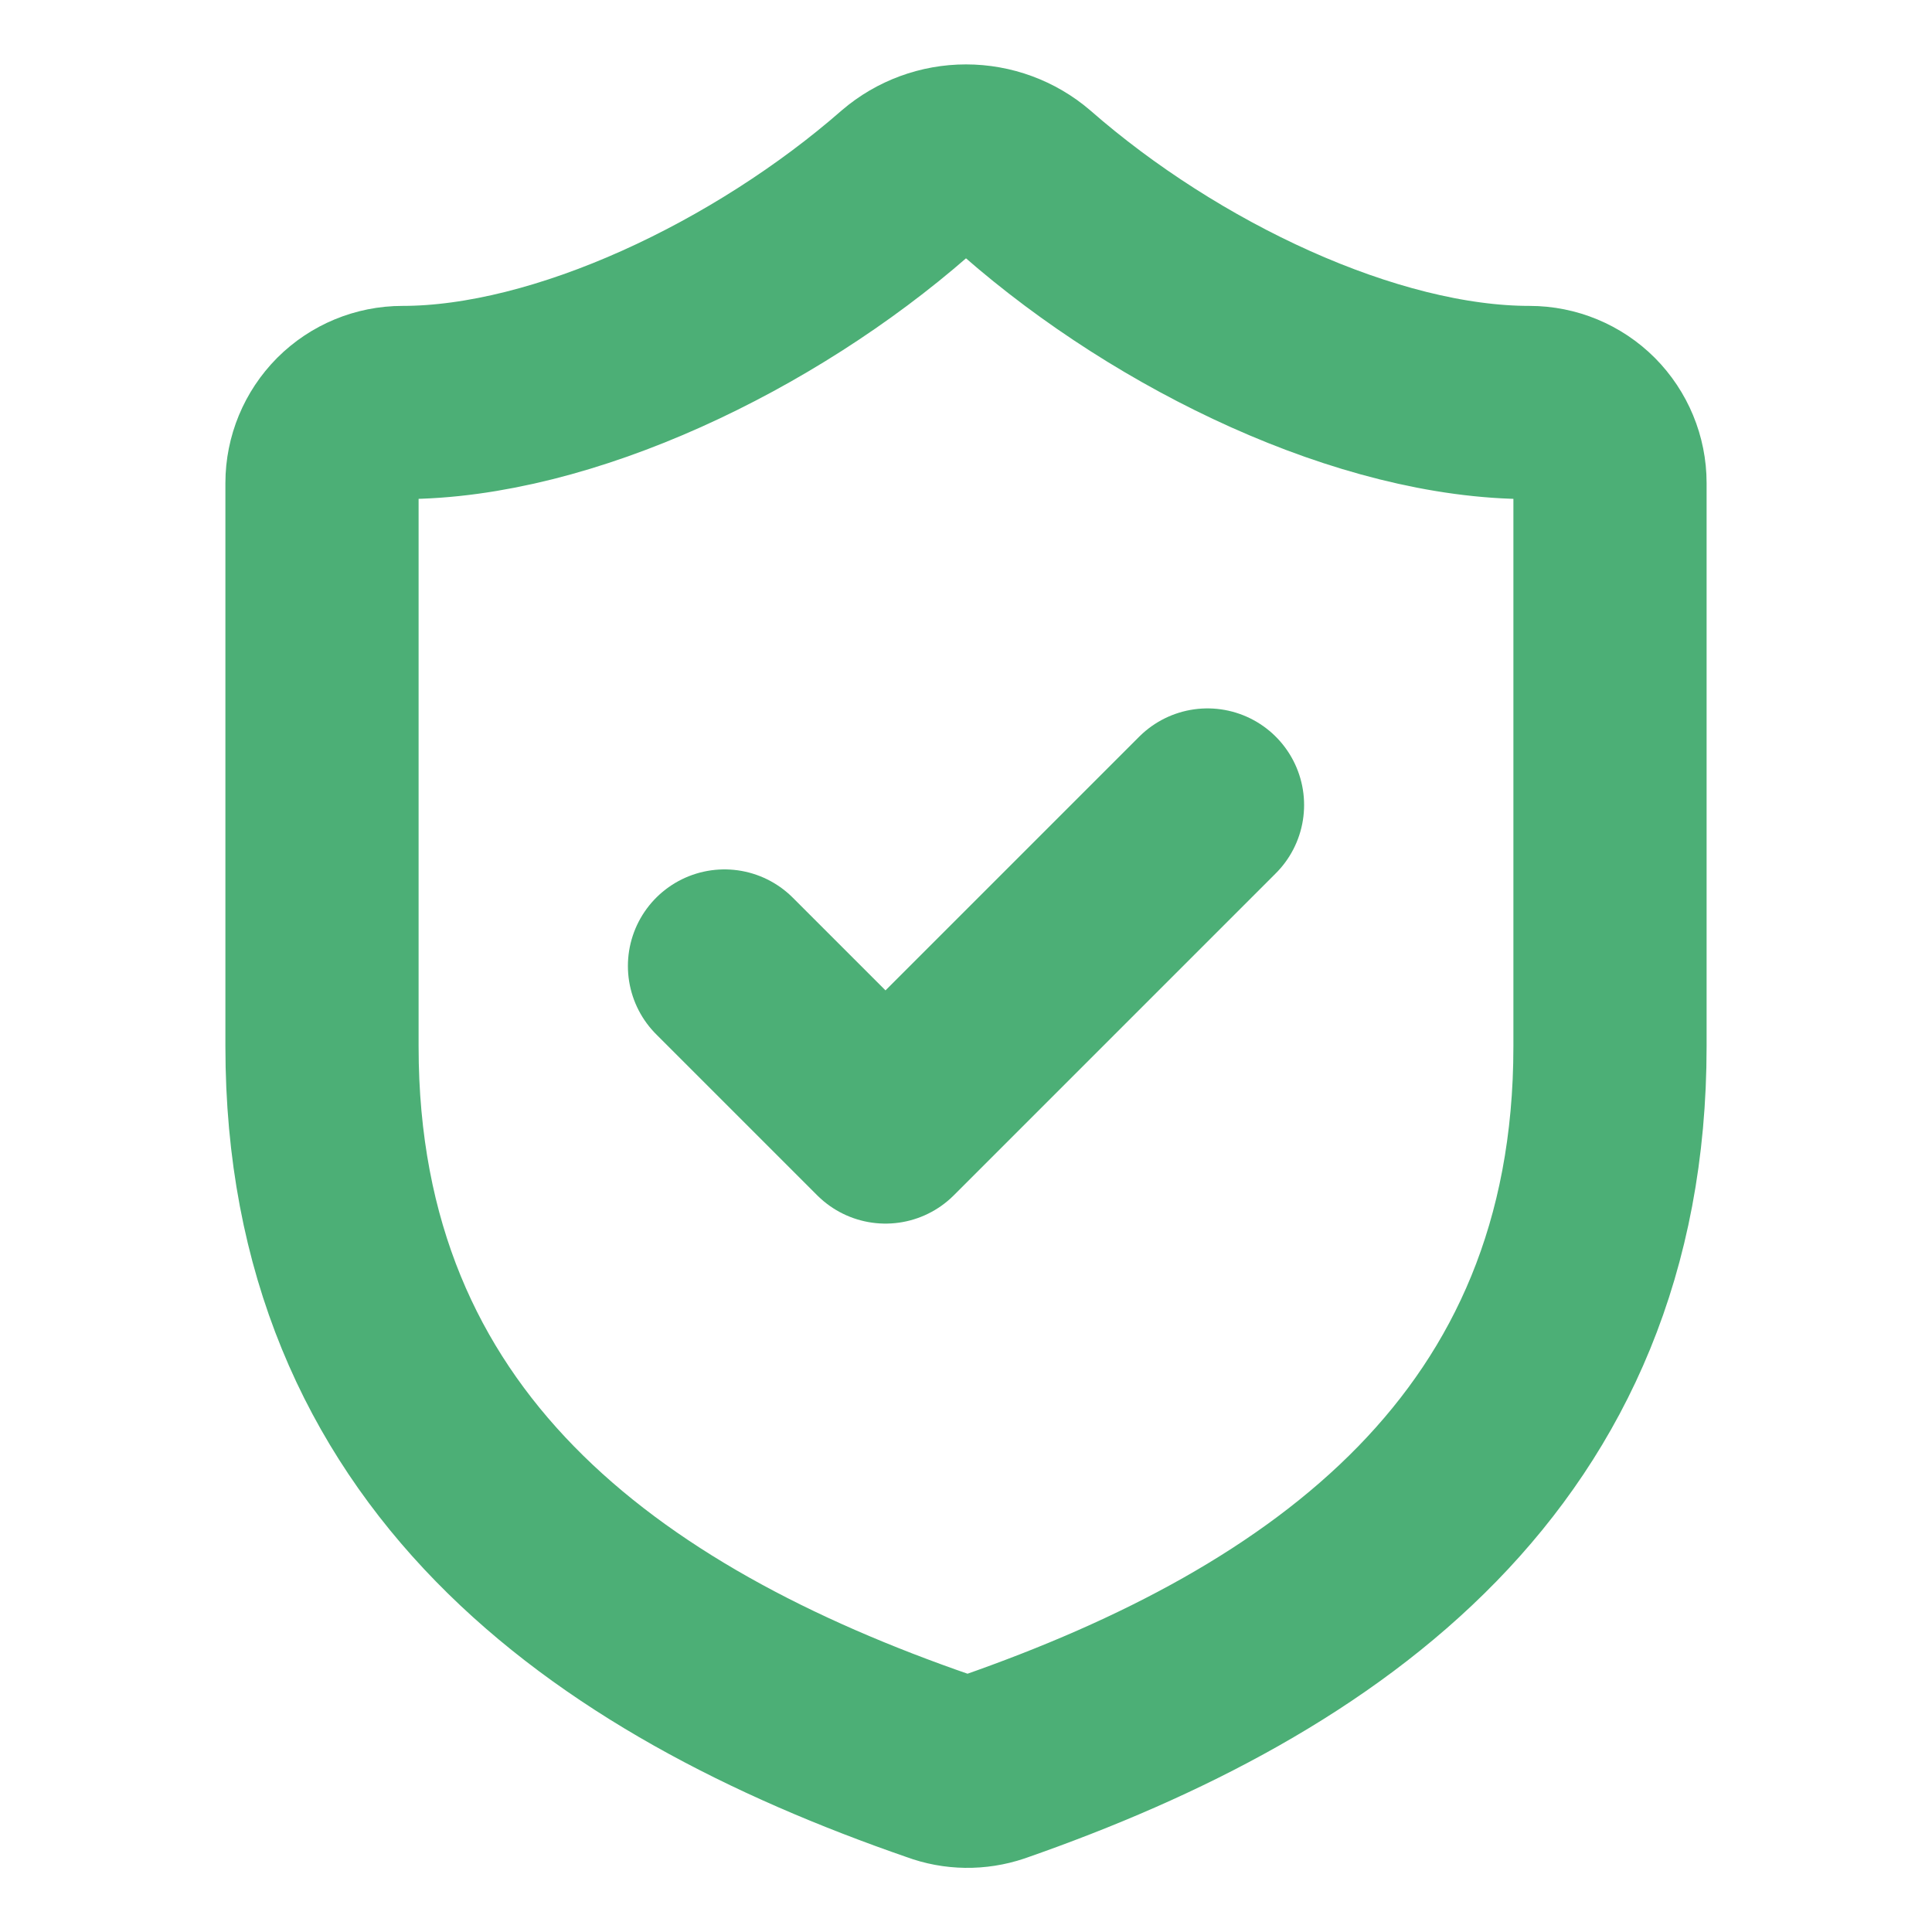
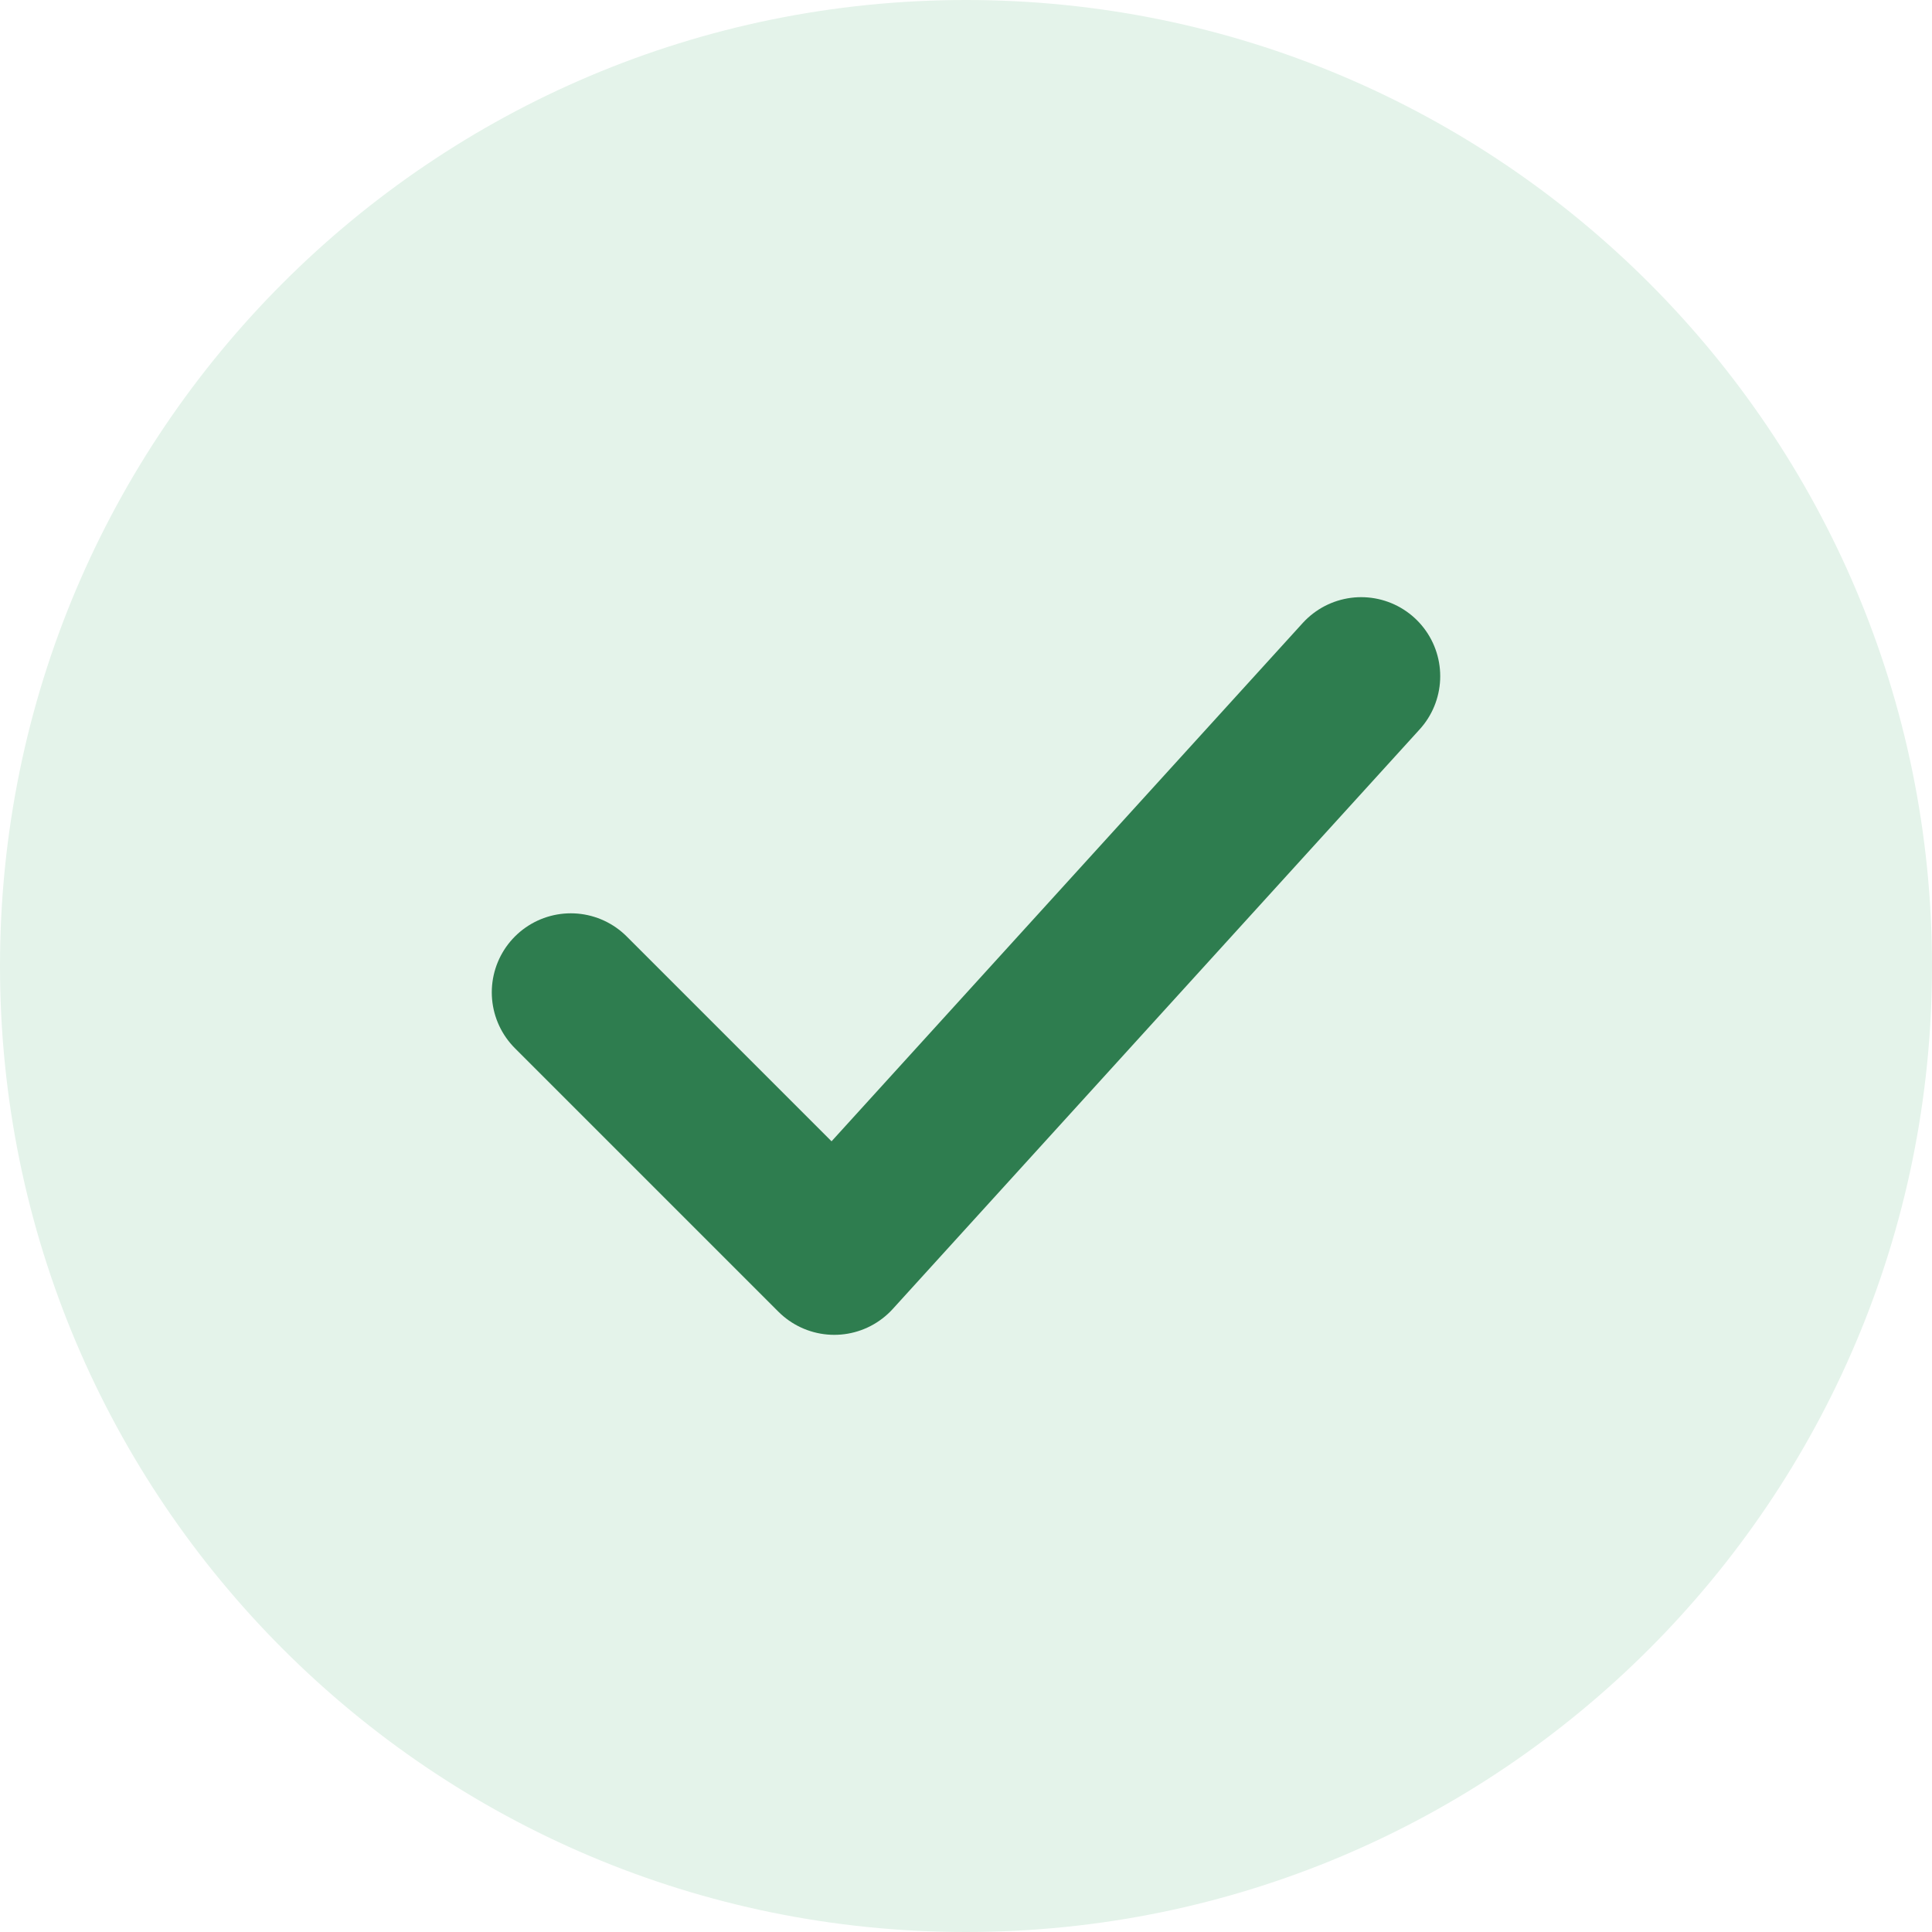
- <svg xmlns="http://www.w3.org/2000/svg" width="15" height="15" viewBox="0 0 15 15" fill="none">
-   <path d="M12.5 8.125C12.5 11.25 10.312 12.813 7.713 13.719C7.576 13.765 7.428 13.763 7.294 13.713C4.688 12.813 2.5 11.25 2.5 8.125V3.75C2.5 3.585 2.566 3.426 2.683 3.308C2.8 3.191 2.959 3.125 3.125 3.125C4.375 3.125 5.938 2.375 7.025 1.425C7.157 1.312 7.326 1.25 7.5 1.25C7.674 1.25 7.843 1.312 7.975 1.425C9.069 2.382 10.625 3.125 11.875 3.125C12.041 3.125 12.2 3.191 12.317 3.308C12.434 3.426 12.5 3.585 12.5 3.75V8.125Z" stroke="#4CAF76" stroke-width="1.5" stroke-linecap="round" stroke-linejoin="round" />
-   <path d="M5.625 7.5L6.875 8.75L9.375 6.25" stroke="#4CAF76" stroke-width="1.5" stroke-linecap="round" stroke-linejoin="round" />
+ <svg xmlns="http://www.w3.org/2000/svg" width="22" height="22" viewBox="0 0 22 22" fill="none">
+   <circle cx="11" cy="11" r="11" fill="#E4F3EA" />
+   <path d="M6.5 11.3l3 3 6-6.6" stroke="#2E7D4F" stroke-width="1.8" stroke-linecap="round" stroke-linejoin="round" />
</svg>
